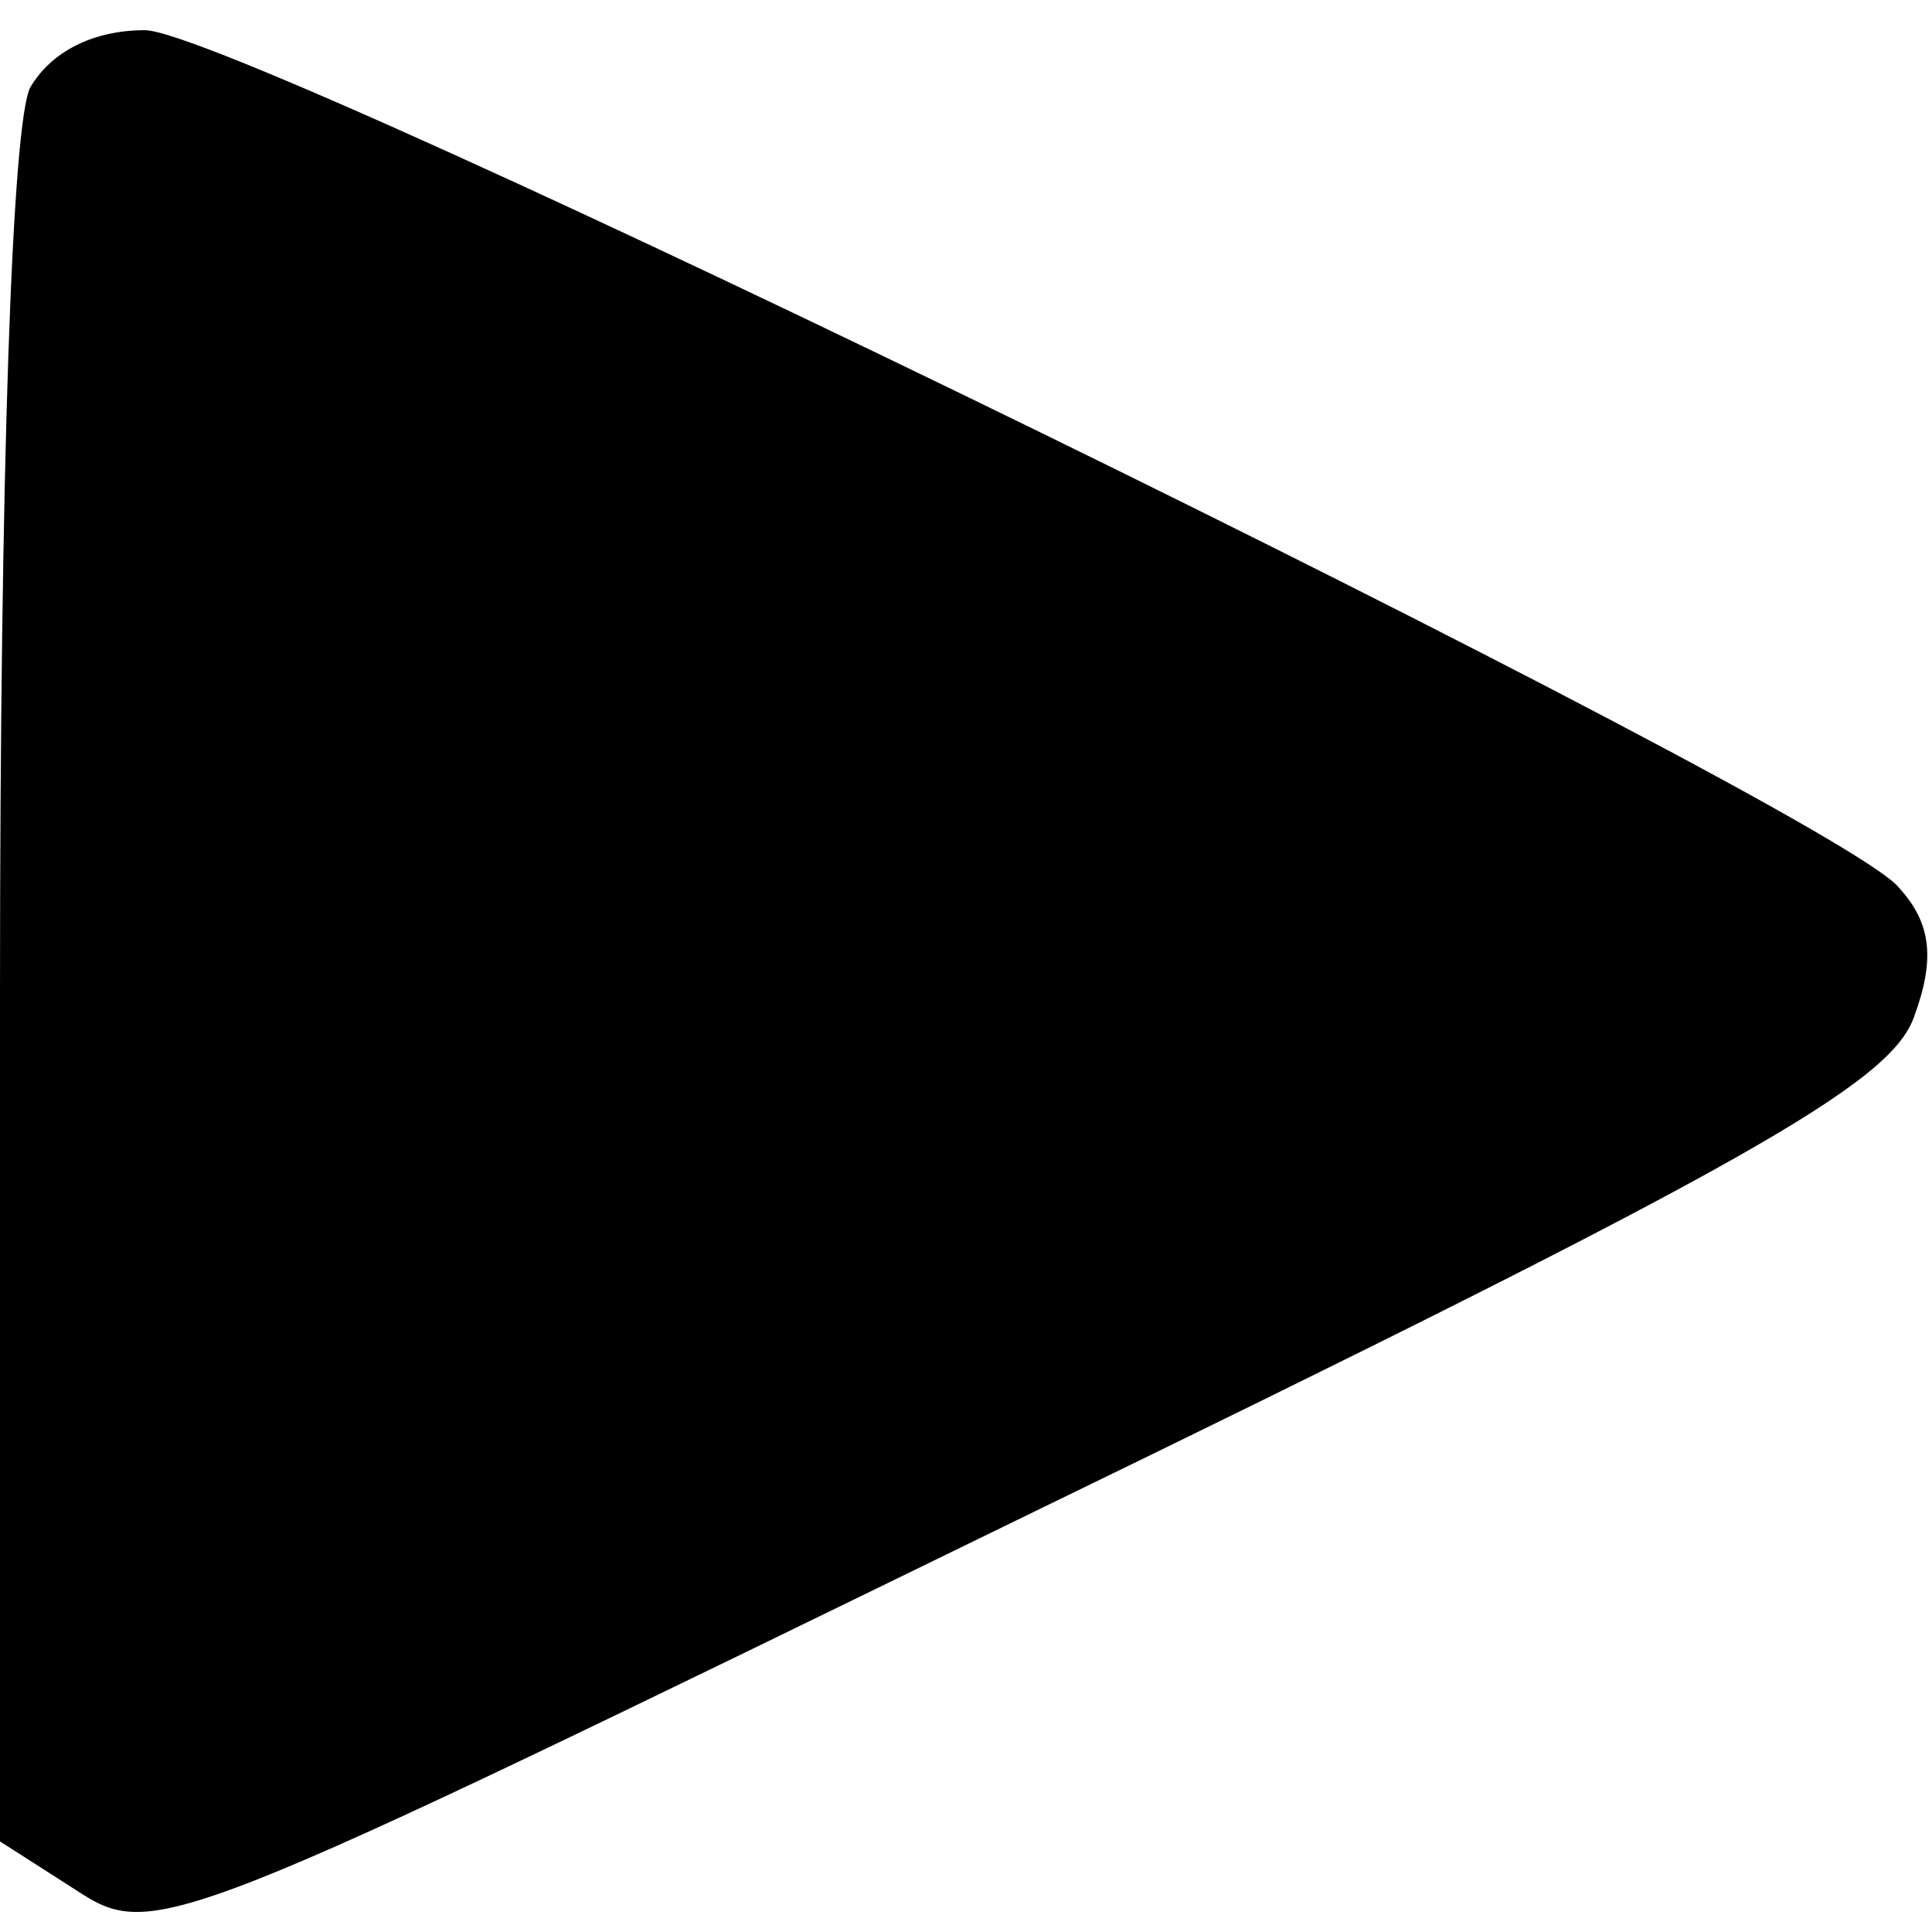
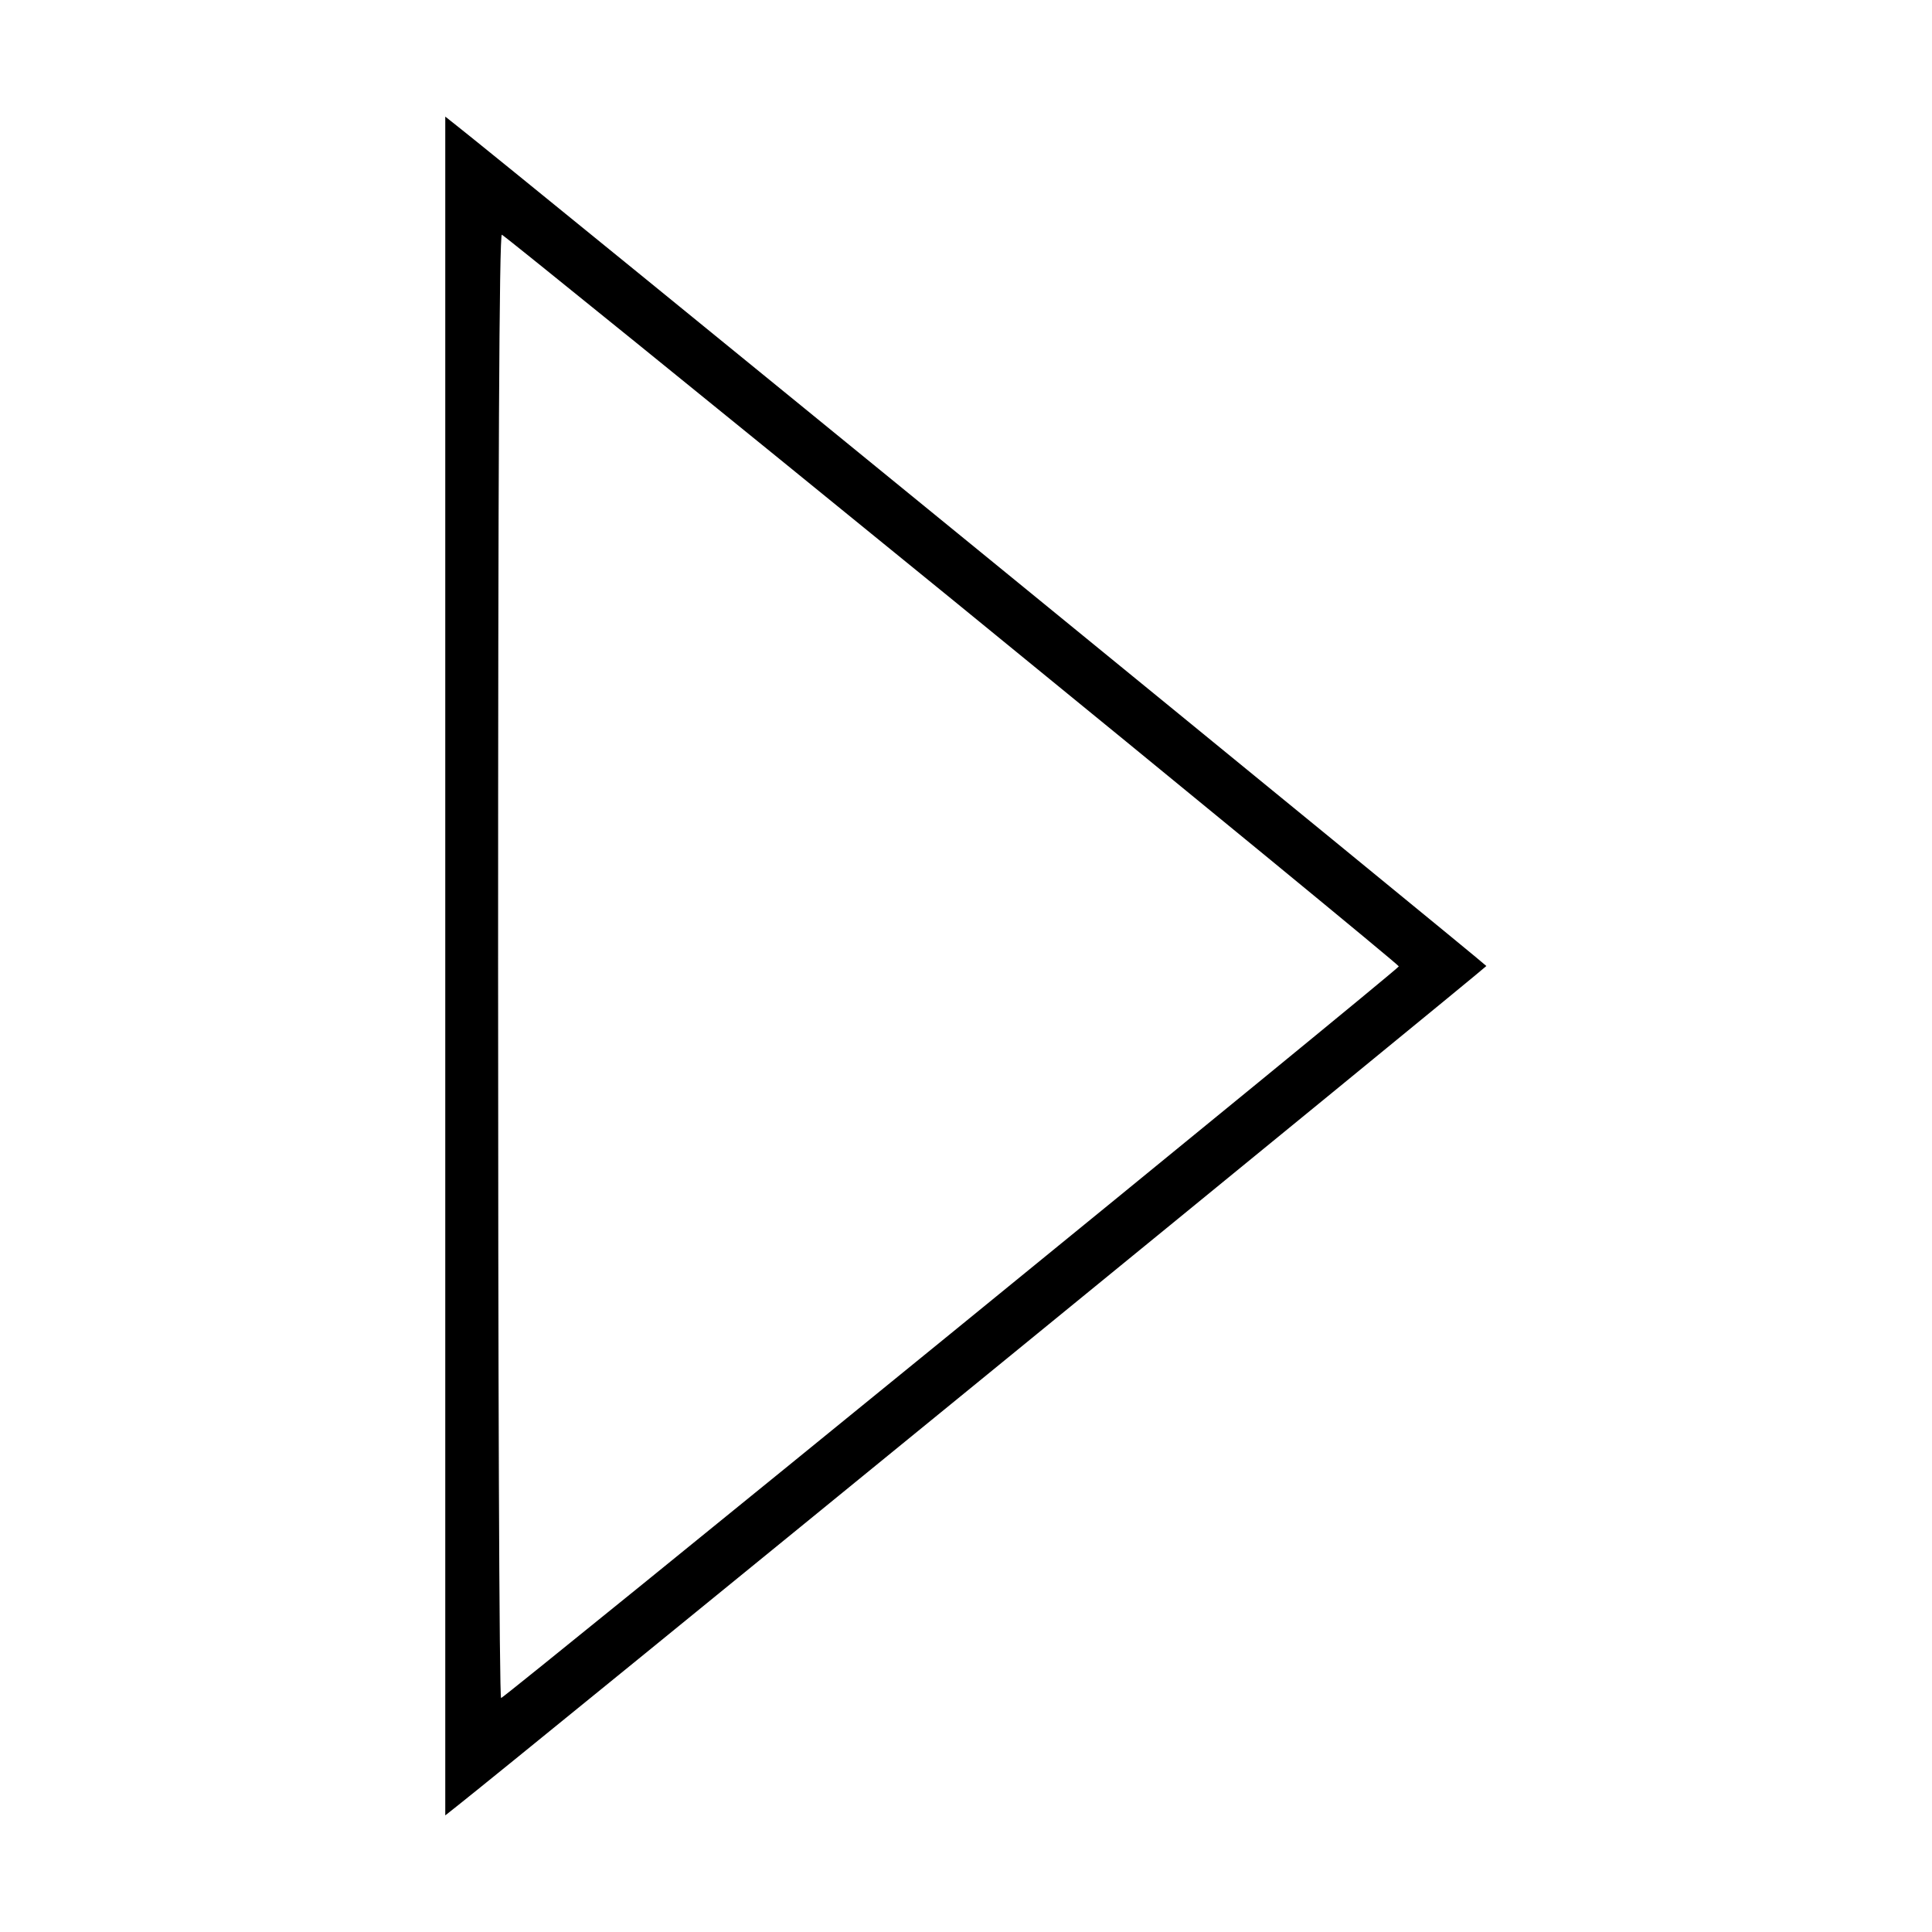
- <svg xmlns="http://www.w3.org/2000/svg" version="1.0" width="64pt" height="64pt" viewBox="0 0 64 64" preserveAspectRatio="xMidYMid meet">
-   <g transform="translate(0,64) scale(0.1,-0.1)" fill="#000000" stroke="none">
-     <path d="M10 611 c-6 -12 -10 -126 -10 -300 l0 -281 25 -16 c26 -17 30 -15 313 123 241 117 288 144 296 166 7 19 6 31 -5 43 -21 26 -549 284 -581 284 -17 0 -31 -7 -38 -19z" />
+ <svg xmlns="http://www.w3.org/2000/svg" version="1.0" width="512pt" height="512pt" viewBox="0 0 512 512" preserveAspectRatio="xMidYMid meet">
+   <g transform="translate(0,512) scale(0.1,-0.1)" fill="#000000" stroke="none">
+     <path d="M1180 2560 l0 -2251 29 23 c133 104 2730 2224 2730 2228 0 4 -2597 2124 -2730 2228 l-29 23 0 -2251z m1345 970 c651 -531 1183 -968 1182 -971 -3 -10 -2371 -1939 -2379 -1939 -5 0 -8 873 -8 1941 0 1301 3 1940 10 1937 6 -2 543 -437 1195 -968z" />
  </g>
</svg>
